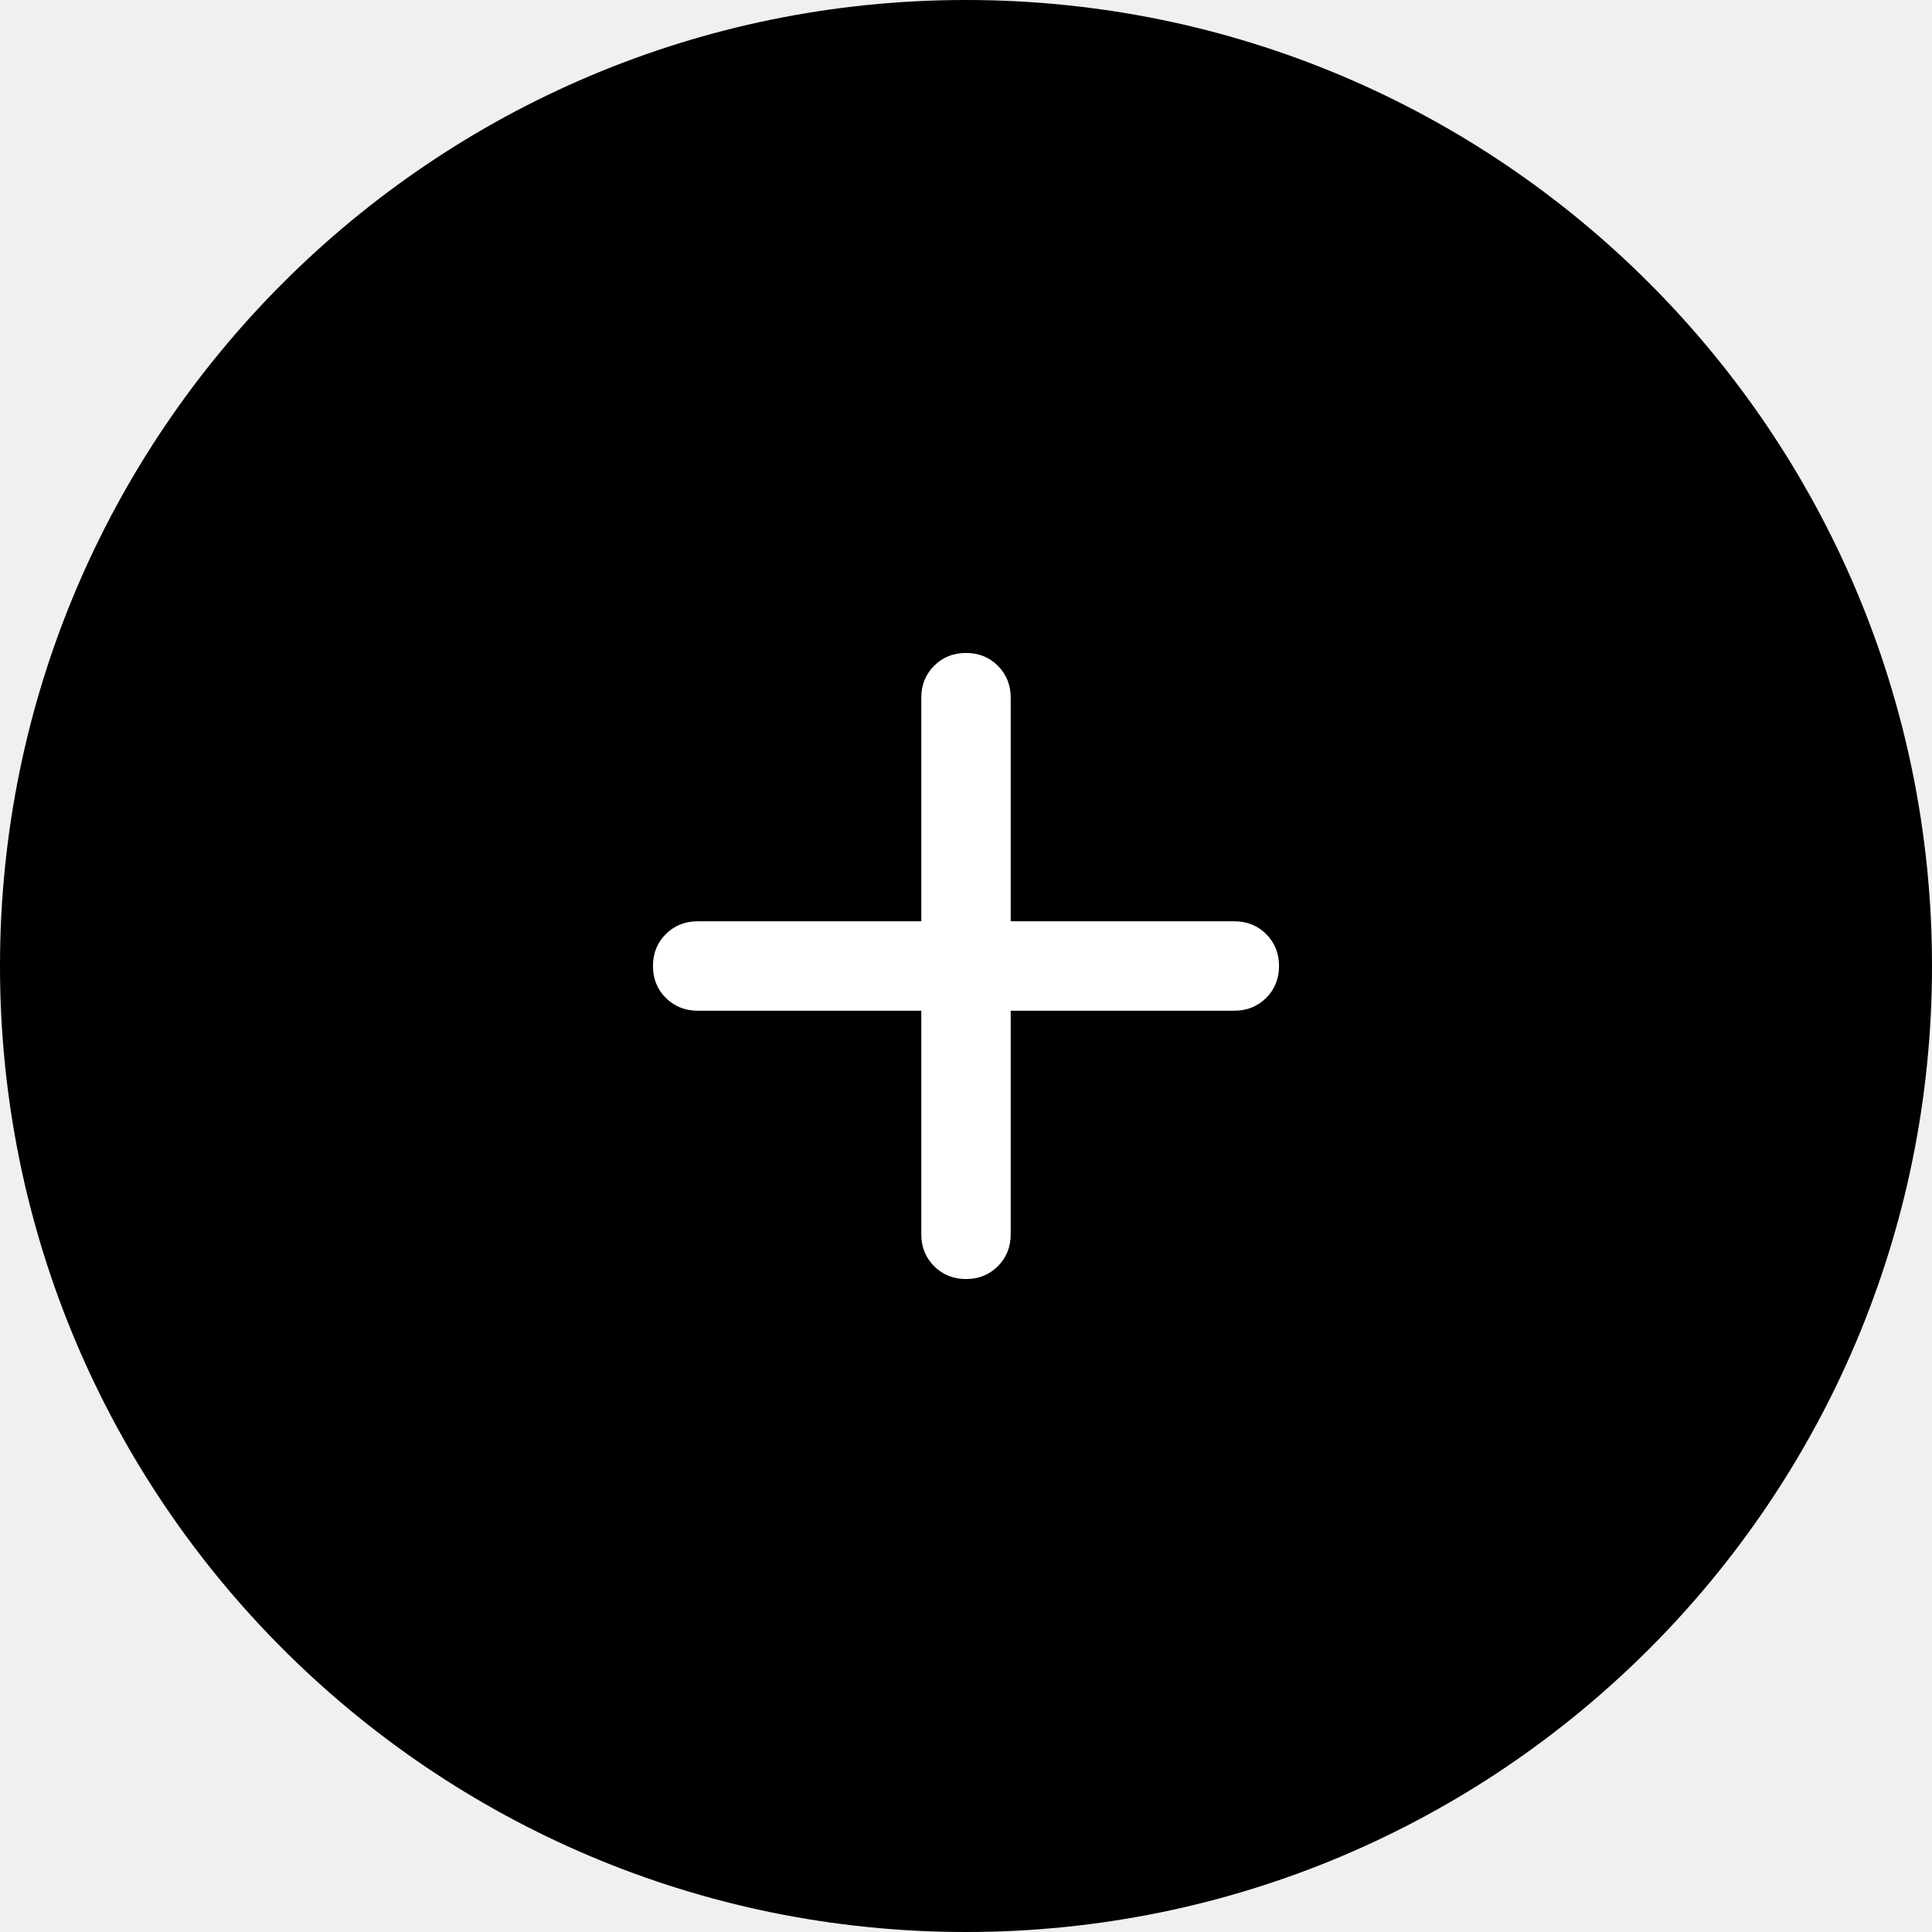
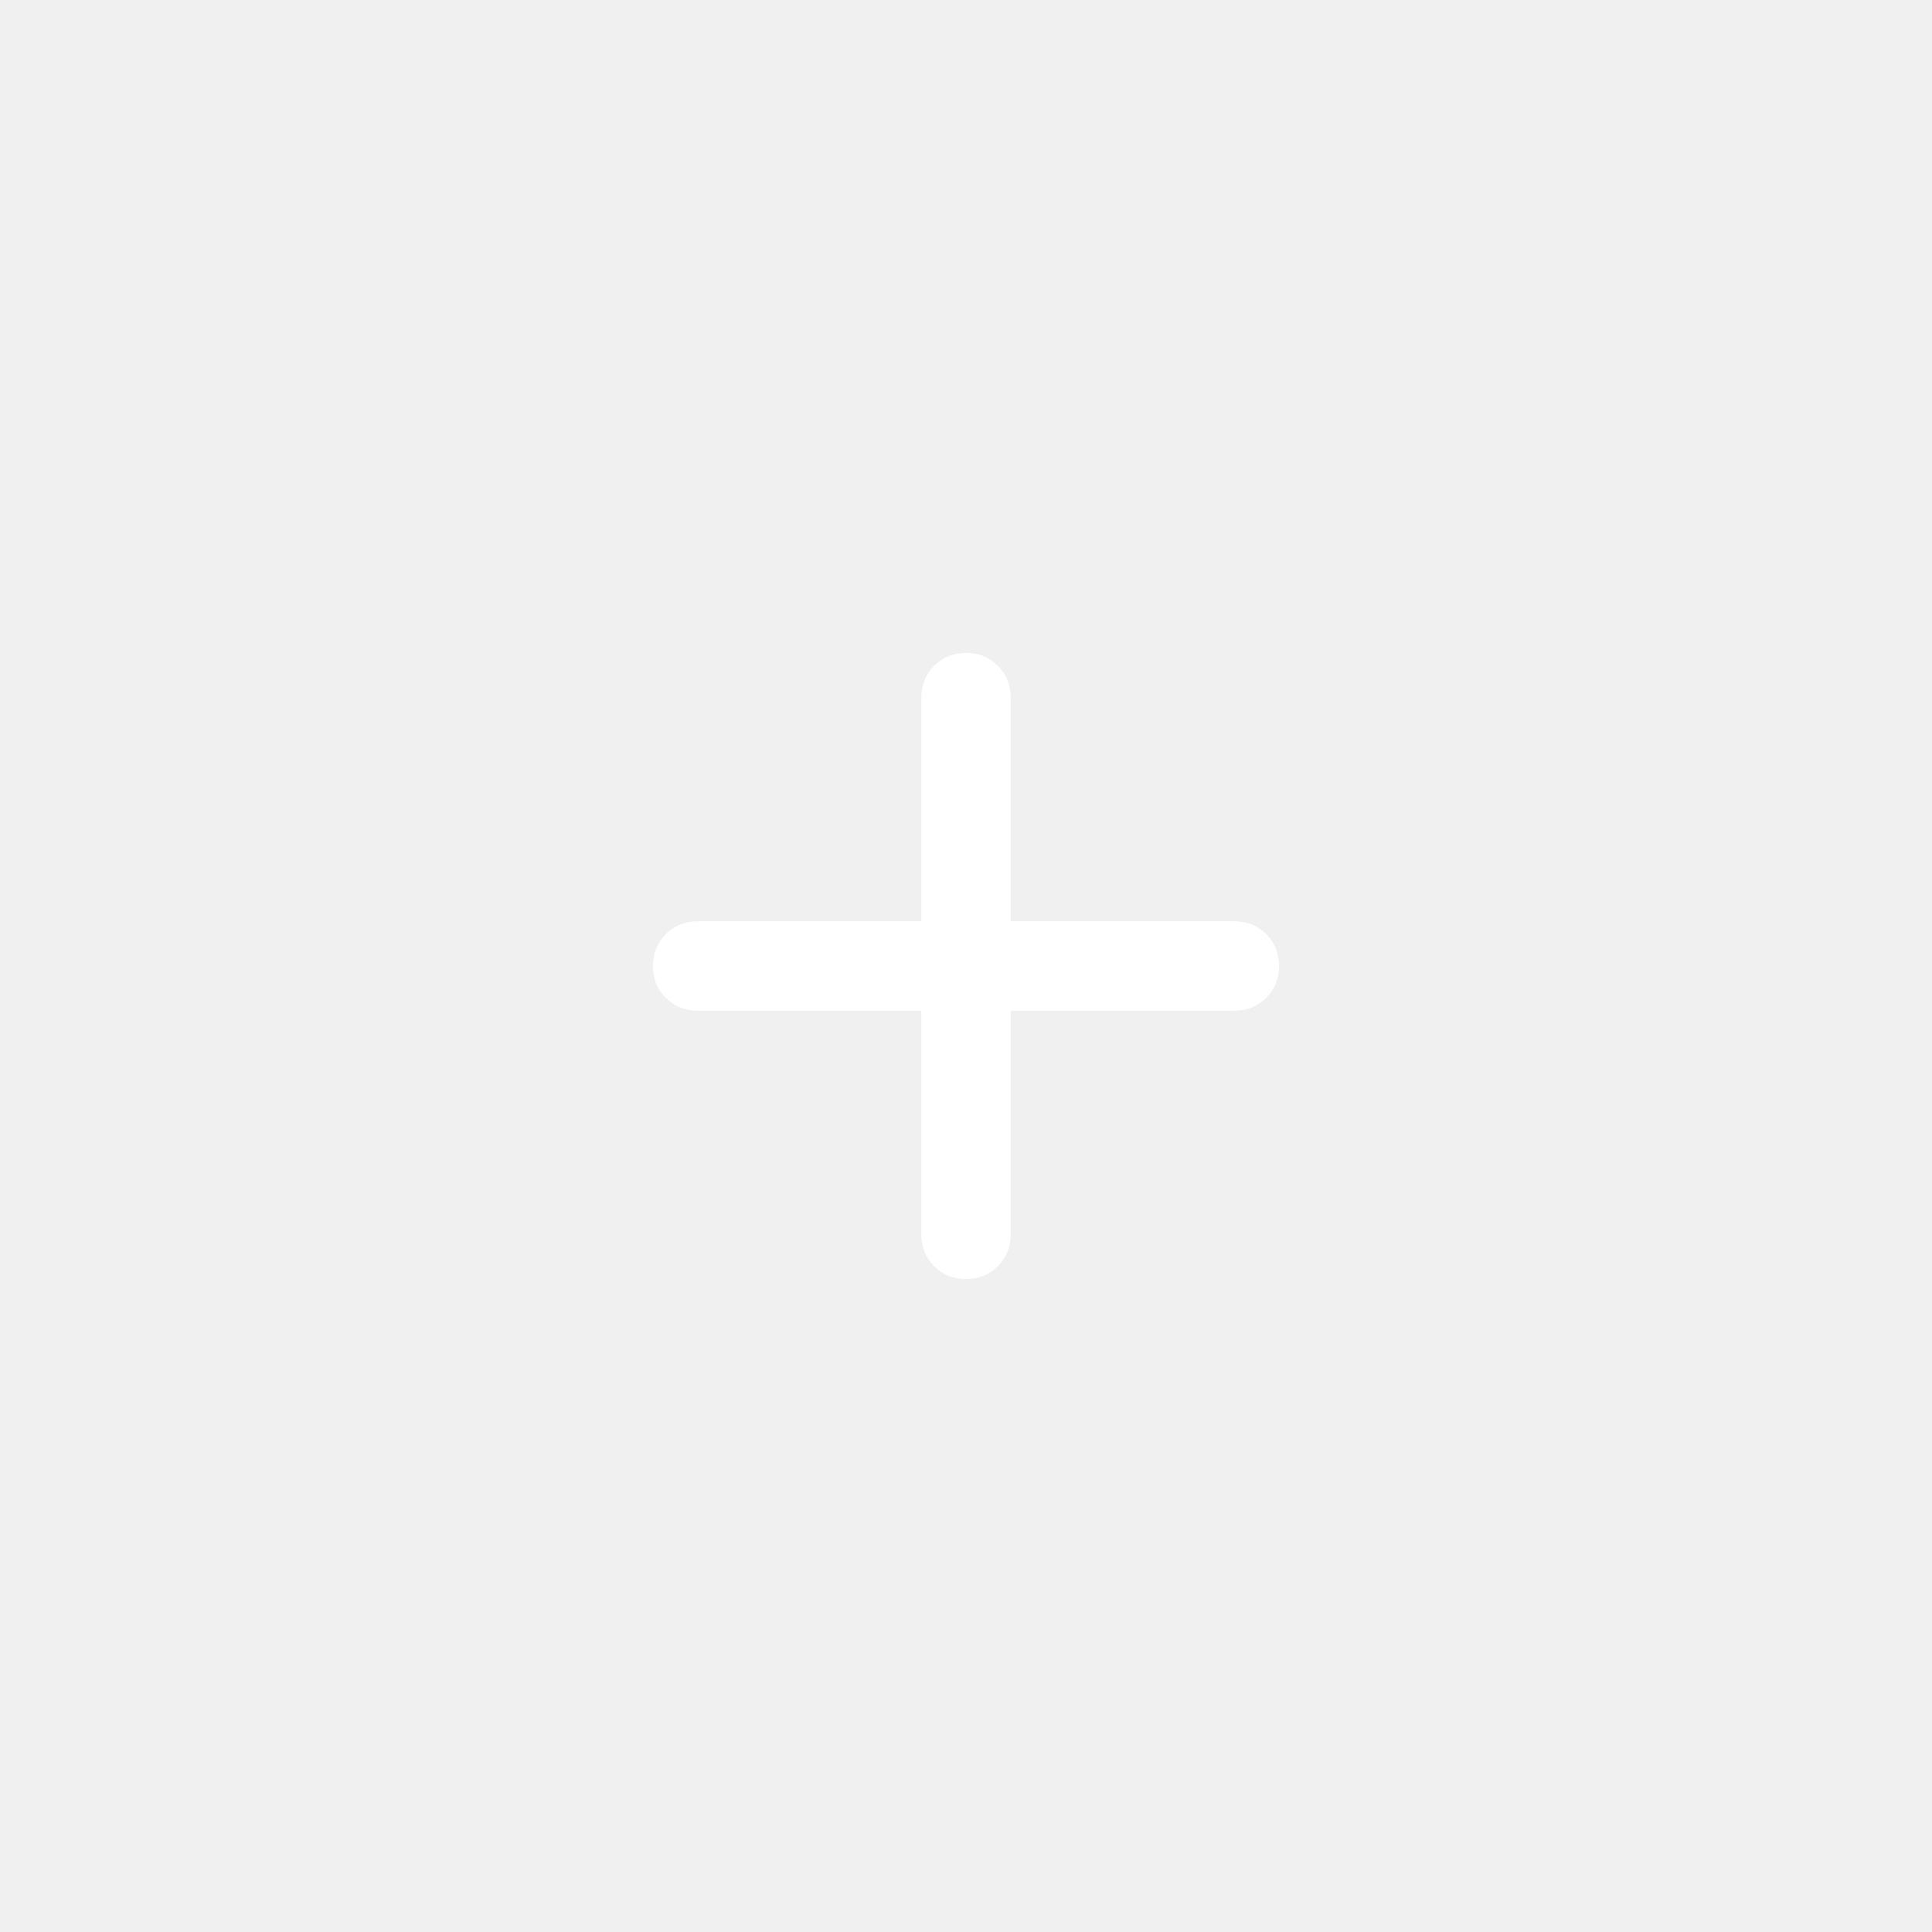
<svg xmlns="http://www.w3.org/2000/svg" preserveAspectRatio="none" overflow="visible" style="display: block;" width="36" height="36" viewBox="0 0 36 36" fill="none">
  <g id="Group 11">
-     <circle id="Ellipse 1" cx="18" cy="18" r="18" fill="#000000" />
    <g id="Frame">
      <path id="Vector" d="M17.167 18.833H13C12.764 18.833 12.566 18.753 12.406 18.594C12.246 18.434 12.167 18.236 12.167 18C12.167 17.764 12.246 17.566 12.406 17.406C12.566 17.247 12.764 17.167 13 17.167H17.167V13C17.167 12.764 17.247 12.566 17.406 12.406C17.566 12.246 17.764 12.167 18 12.167C18.236 12.167 18.434 12.246 18.594 12.406C18.753 12.566 18.833 12.764 18.833 13V17.167H23C23.236 17.167 23.434 17.247 23.594 17.406C23.753 17.566 23.833 17.764 23.833 18C23.833 18.236 23.753 18.434 23.594 18.594C23.434 18.753 23.236 18.833 23 18.833H18.833V23C18.833 23.236 18.753 23.434 18.594 23.594C18.434 23.753 18.236 23.833 18 23.833C17.764 23.833 17.566 23.753 17.406 23.594C17.247 23.434 17.167 23.236 17.167 23V18.833Z" fill="white" />
    </g>
  </g>
</svg>
